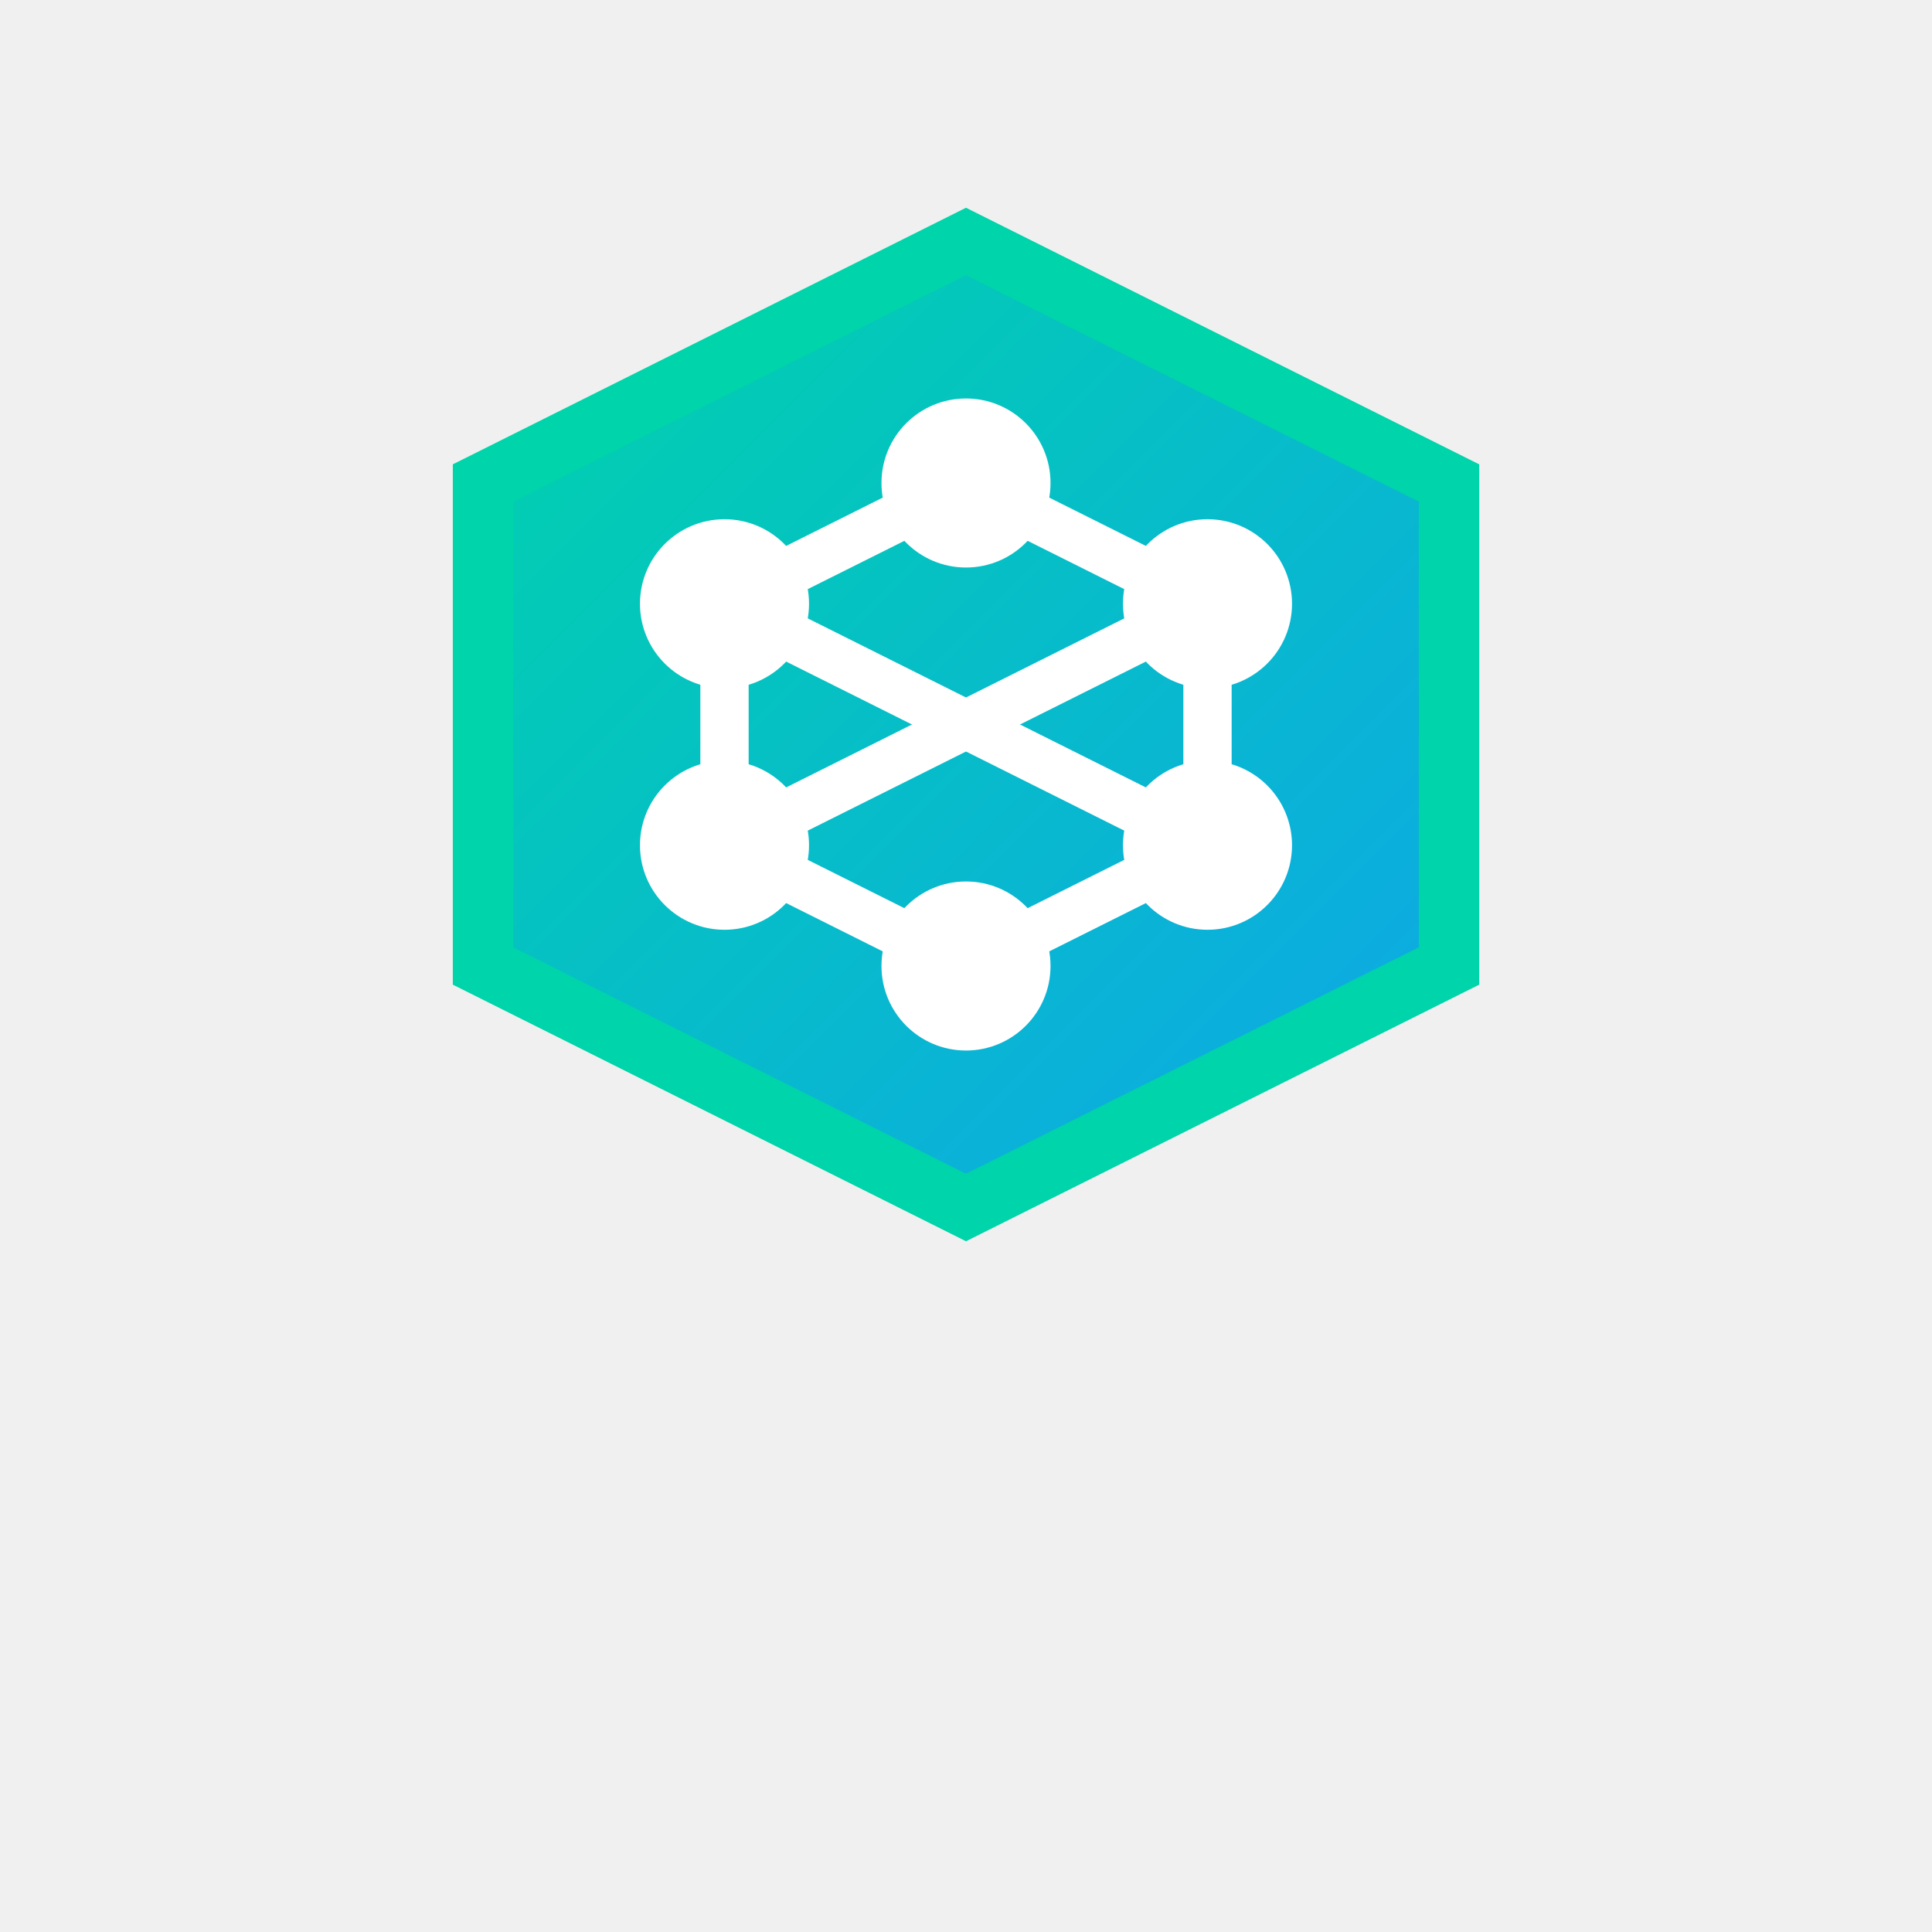
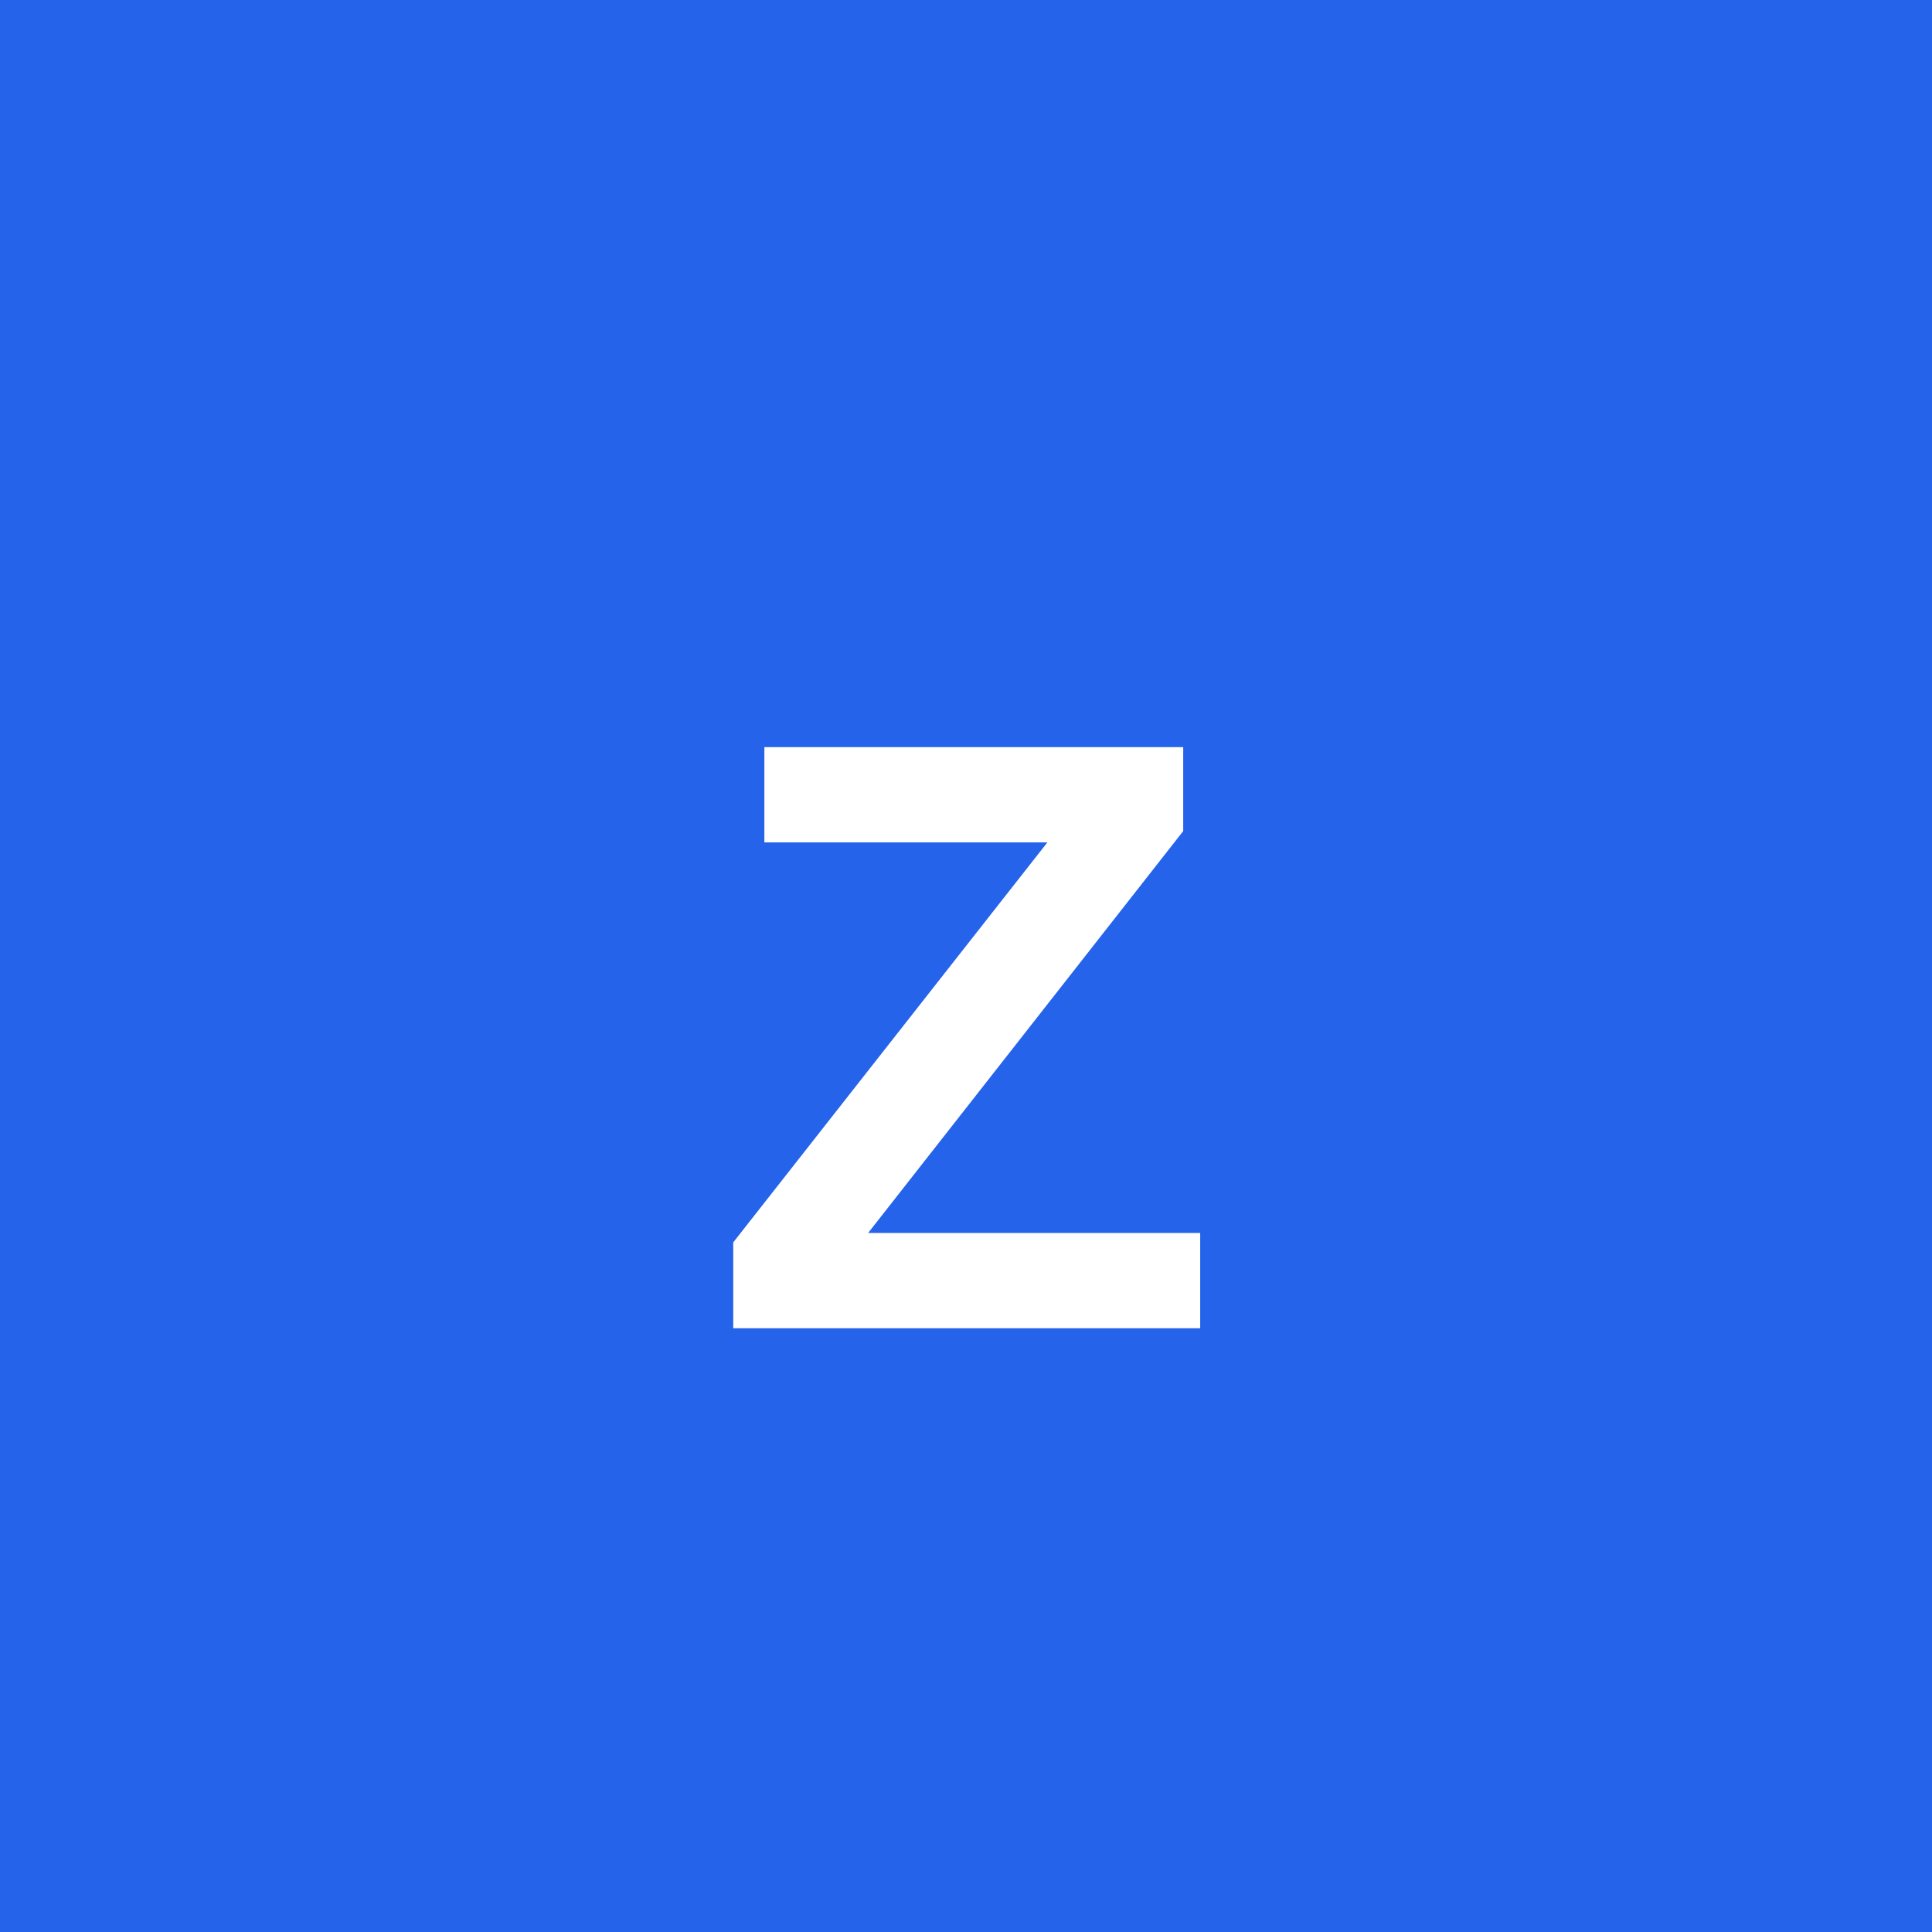
<svg xmlns="http://www.w3.org/2000/svg" width="32" height="32" viewBox="0 0 32 32">
-   <defs>
-     <linearGradient id="faviconGradient" x1="0%" y1="0%" x2="100%" y2="100%">
-       <stop offset="0%" style="stop-color:#00D4AA;stop-opacity:1" />
-       <stop offset="100%" style="stop-color:#0EA5E9;stop-opacity:1" />
-     </linearGradient>
-   </defs>
-   <polygon points="16,4 24,8 24,16 16,20 8,16 8,8" fill="url(#faviconGradient)" stroke="#00D4AA" stroke-width="1" />
-   <g fill="white" stroke="white" stroke-width="0.8">
-     <circle cx="12" cy="10" r="1" />
-     <circle cx="20" cy="10" r="1" />
-     <circle cx="12" cy="14" r="1" />
-     <circle cx="20" cy="14" r="1" />
-     <circle cx="16" cy="8" r="1" />
-     <circle cx="16" cy="16" r="1" />
-     <line x1="12" y1="10" x2="16" y2="8" />
-     <line x1="16" y1="8" x2="20" y2="10" />
-     <line x1="12" y1="10" x2="12" y2="14" />
-     <line x1="20" y1="10" x2="20" y2="14" />
-     <line x1="12" y1="14" x2="16" y2="16" />
-     <line x1="20" y1="14" x2="16" y2="16" />
-     <line x1="12" y1="10" x2="20" y2="14" />
-     <line x1="20" y1="10" x2="12" y2="14" />
-   </g>
+   <rect width="32" height="32" fill="#2563EB" />
+   <text x="16" y="22" font-family="Arial, Helvetica, sans-serif" font-size="14" font-weight="bold" fill="white" text-anchor="middle">Z</text>
</svg>
